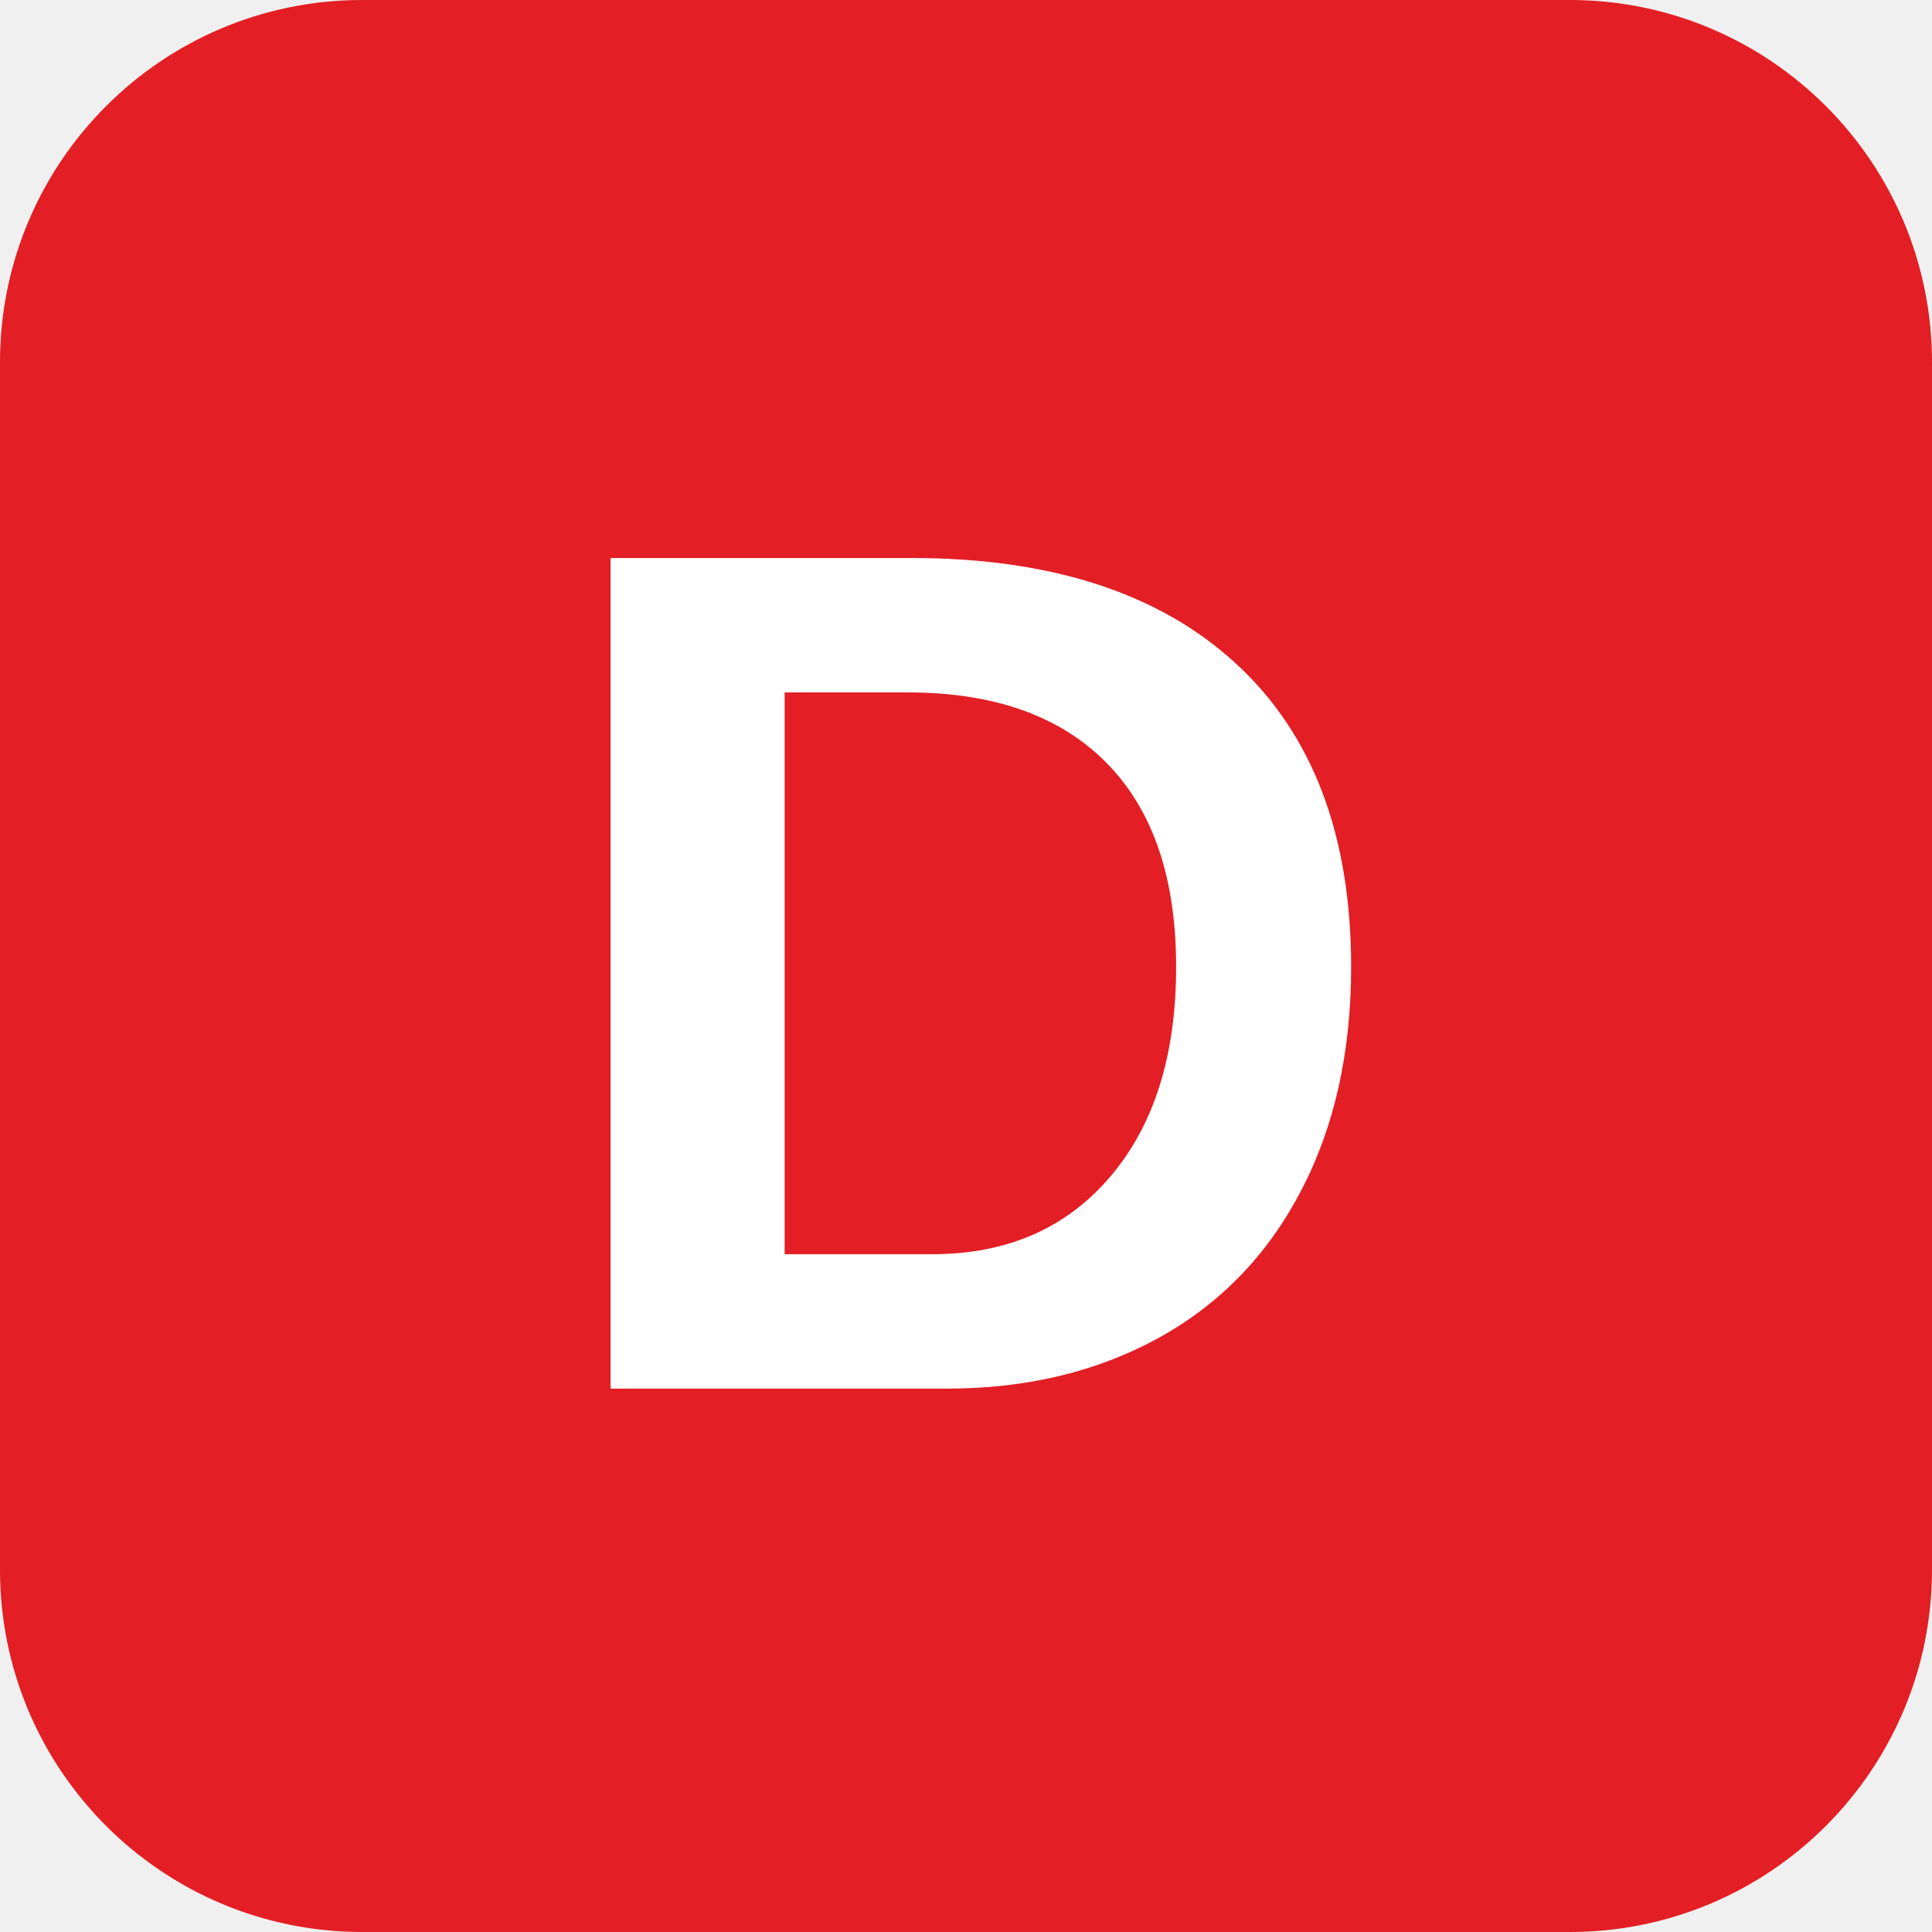
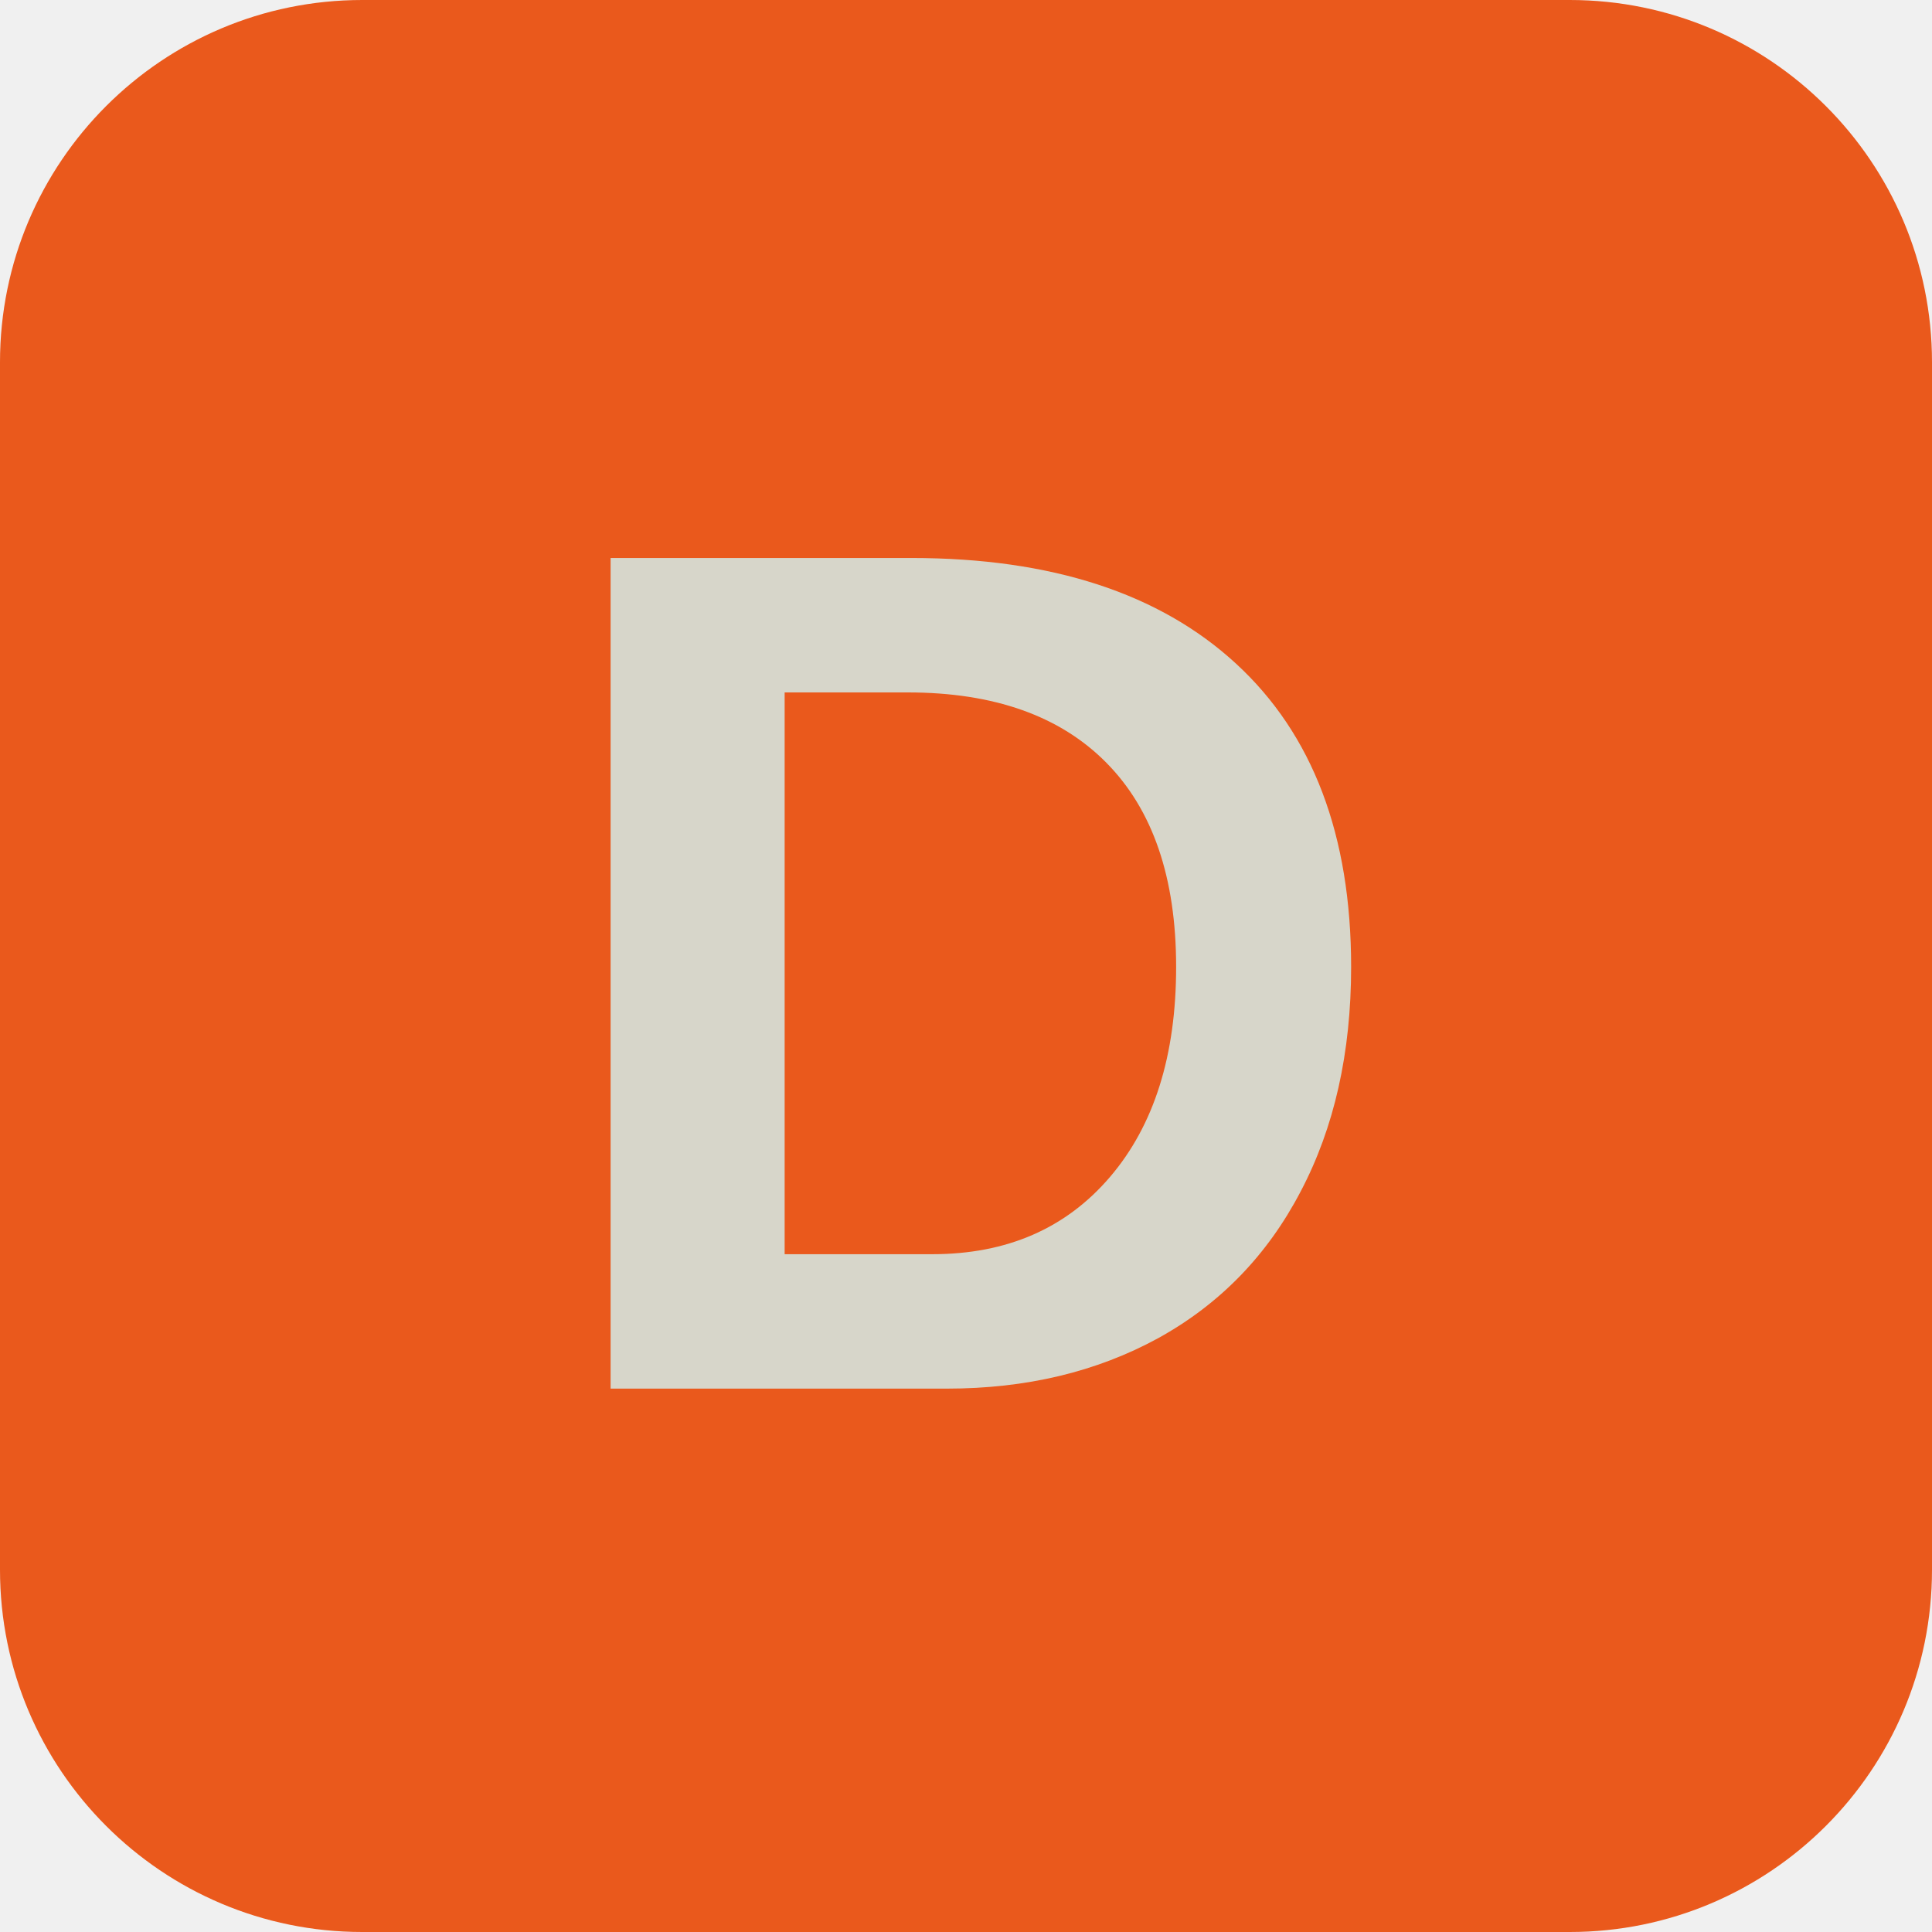
<svg xmlns="http://www.w3.org/2000/svg" viewBox="0 0 64 64">
-   <rect width="64" height="64" rx="12" fill="#e31e24" />
-   <text x="32" y="46" font-family="Arial, Helvetica, sans-serif" font-size="40" font-weight="800" fill="#ffffff" text-anchor="middle">D</text>
+   <rect width="64" height="64" rx="12" fill="#ea591c" />
+   <text x="32" y="46" font-family="Arial, Helvetica, sans-serif" font-size="40" font-weight="800" fill="#d7d6ca" text-anchor="middle">D</text>
</svg>
